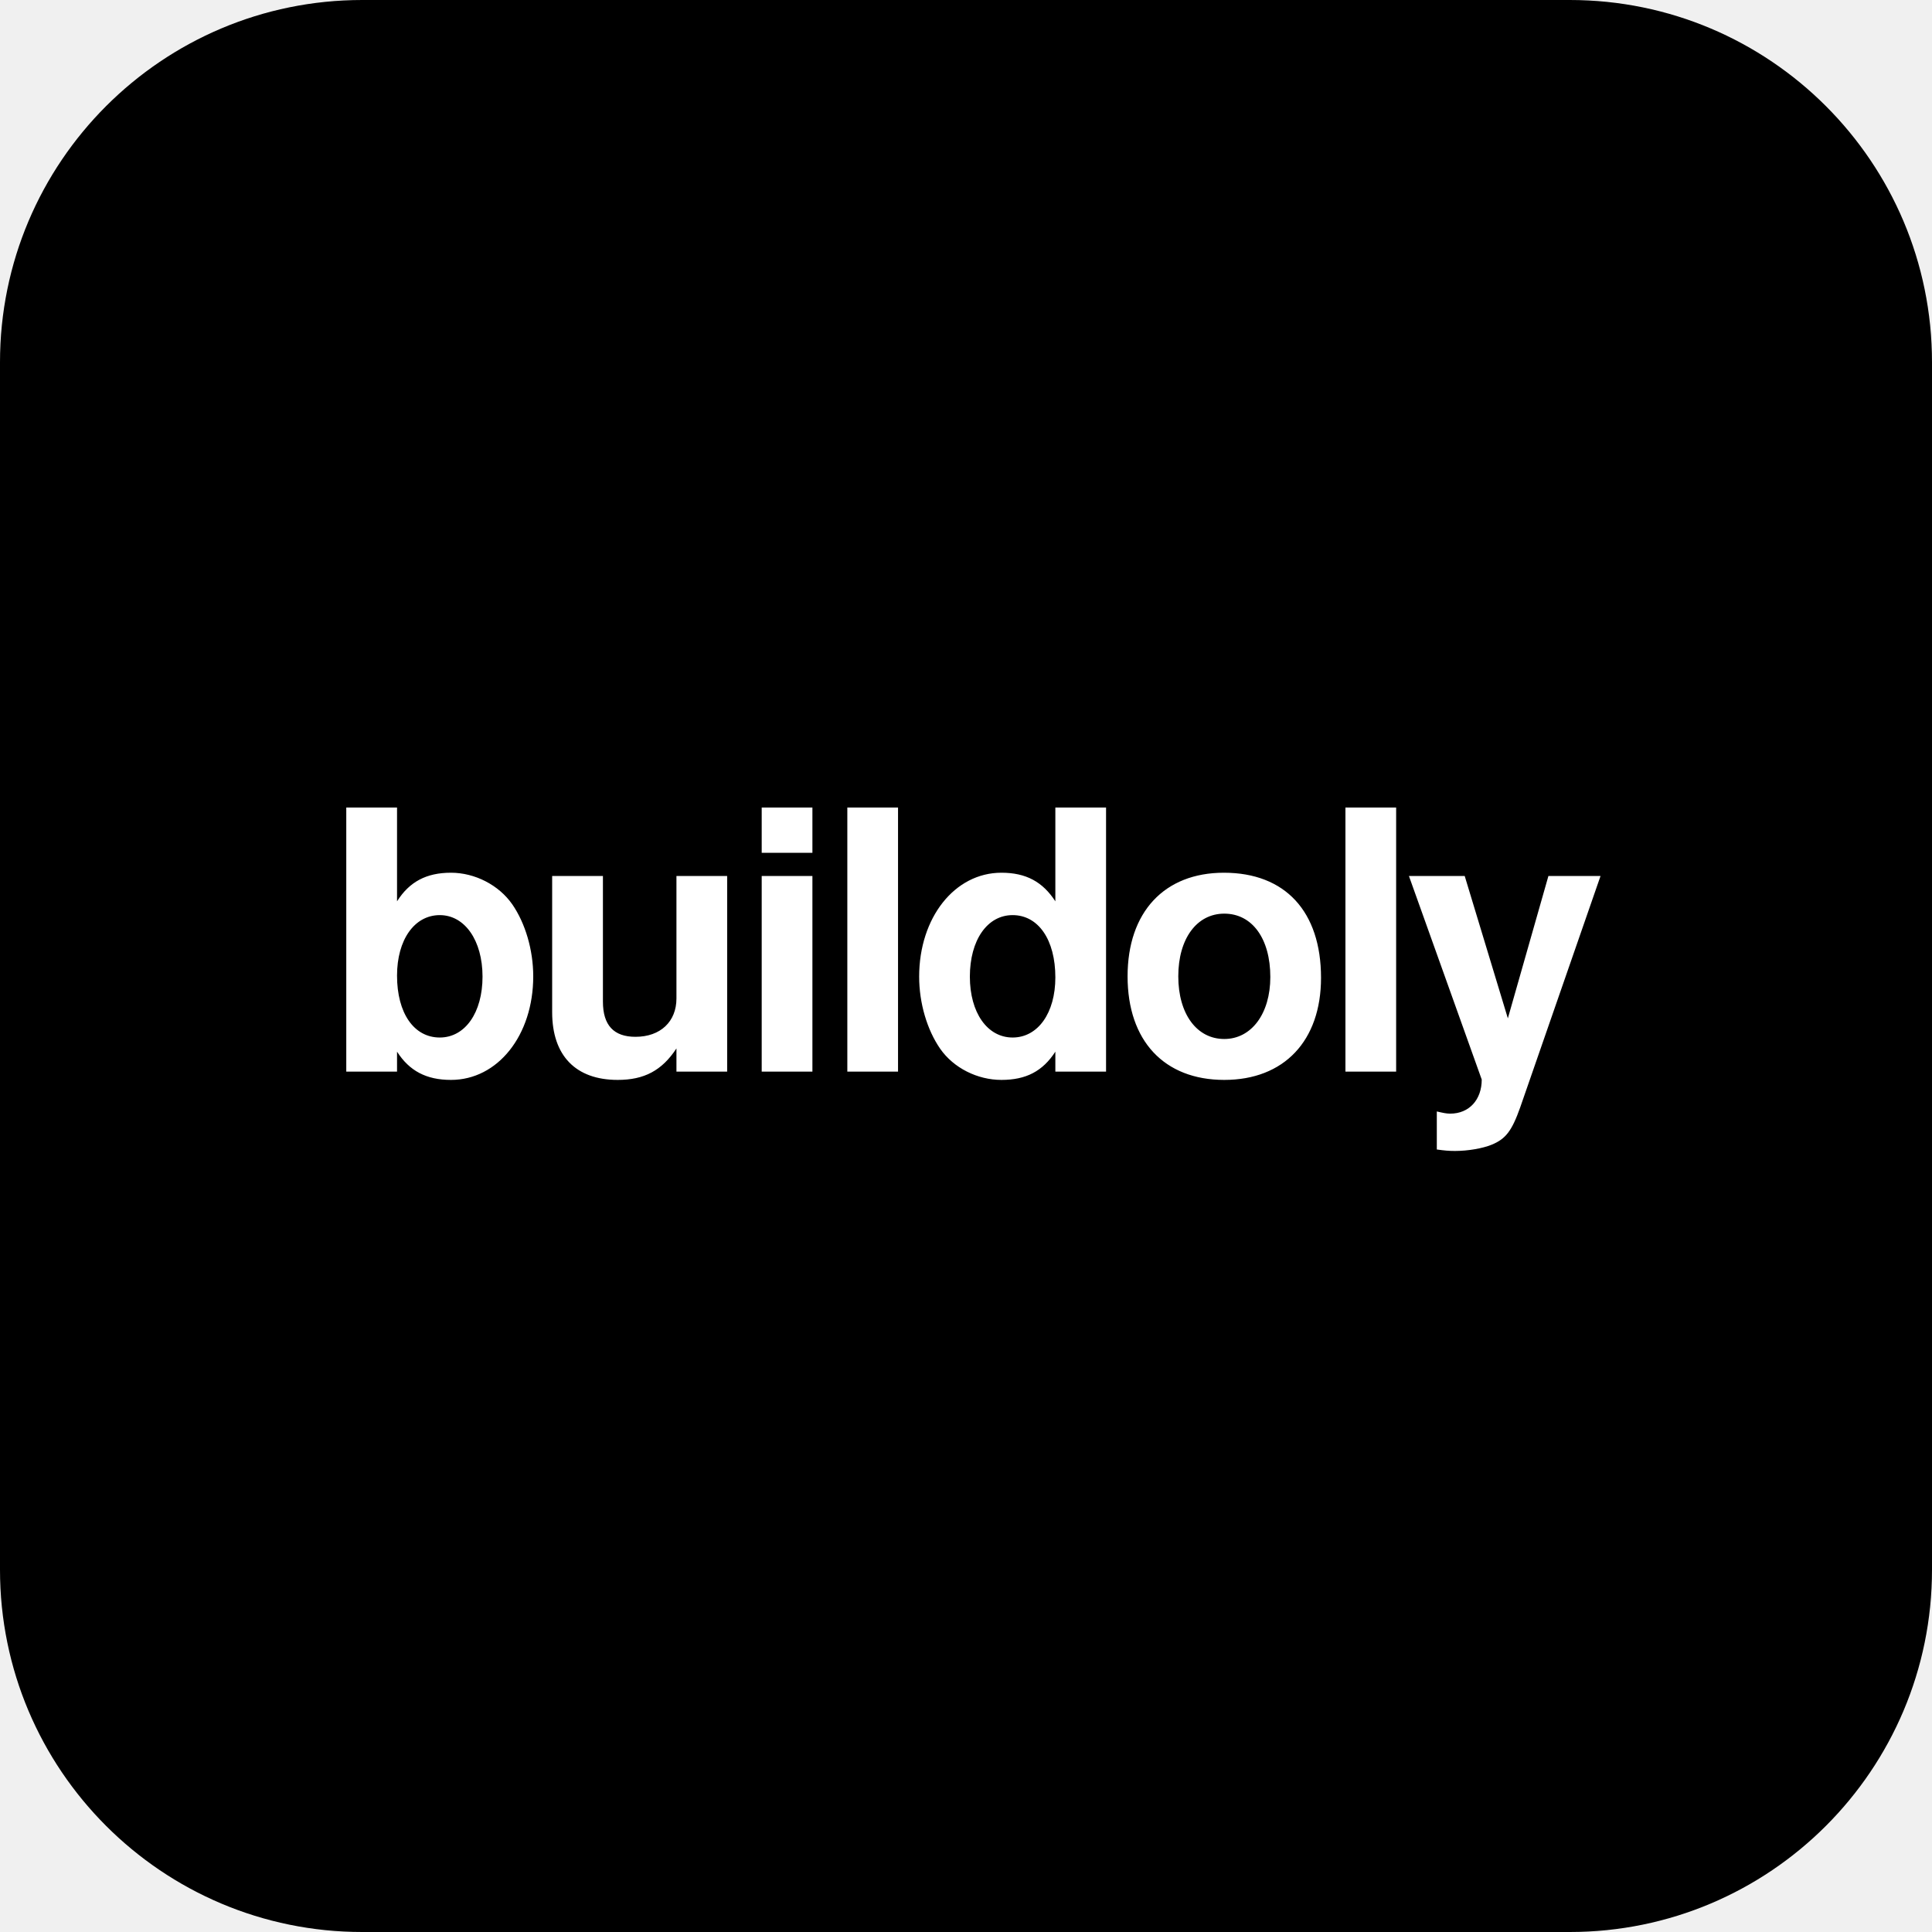
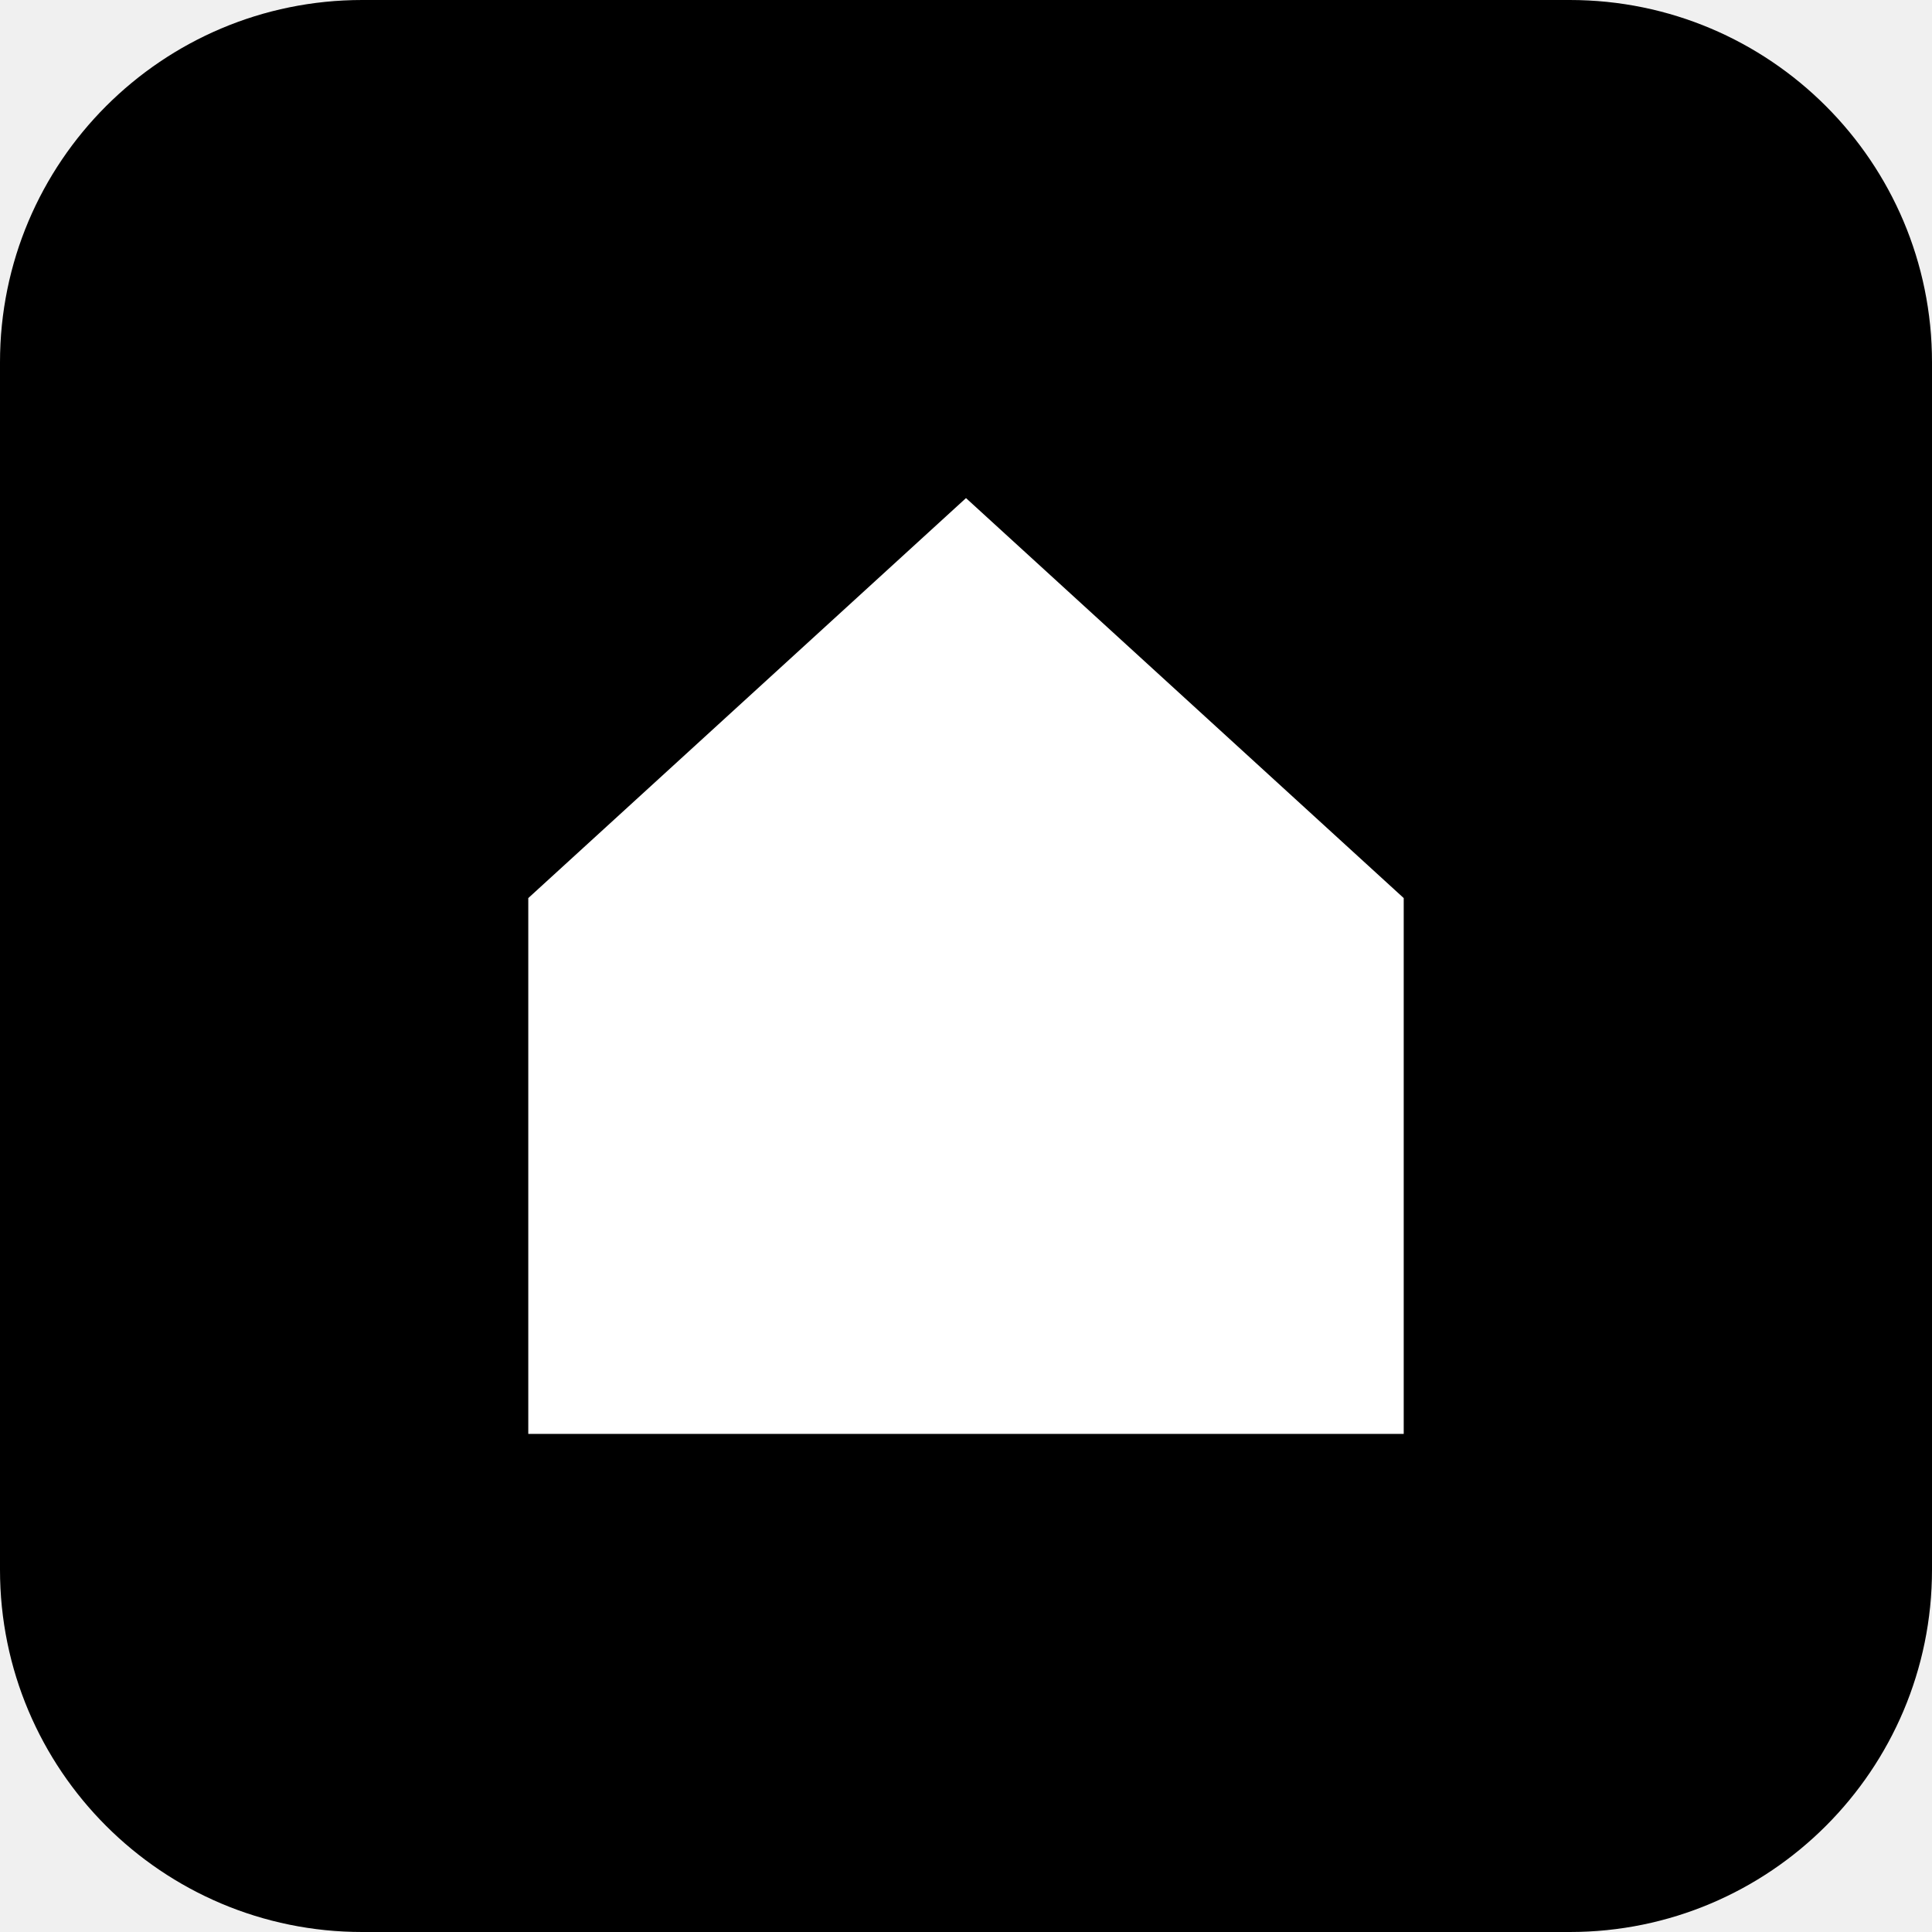
<svg xmlns="http://www.w3.org/2000/svg" viewBox="0 0 512 512" width="512" height="512">
  <rect width="512" height="512" rx="96" fill="#000000" />
-   <text x="256" y="262" font-family="Helvetica, Arial, sans-serif" font-size="96" font-weight="800" letter-spacing="-4" fill="#ffffff" text-anchor="middle" dominant-baseline="central">buildoly</text>
+   <path d="M256 132 L372 238 L372 380 L140 380 L140 238 Z" fill="#ffffff" />
</svg>
